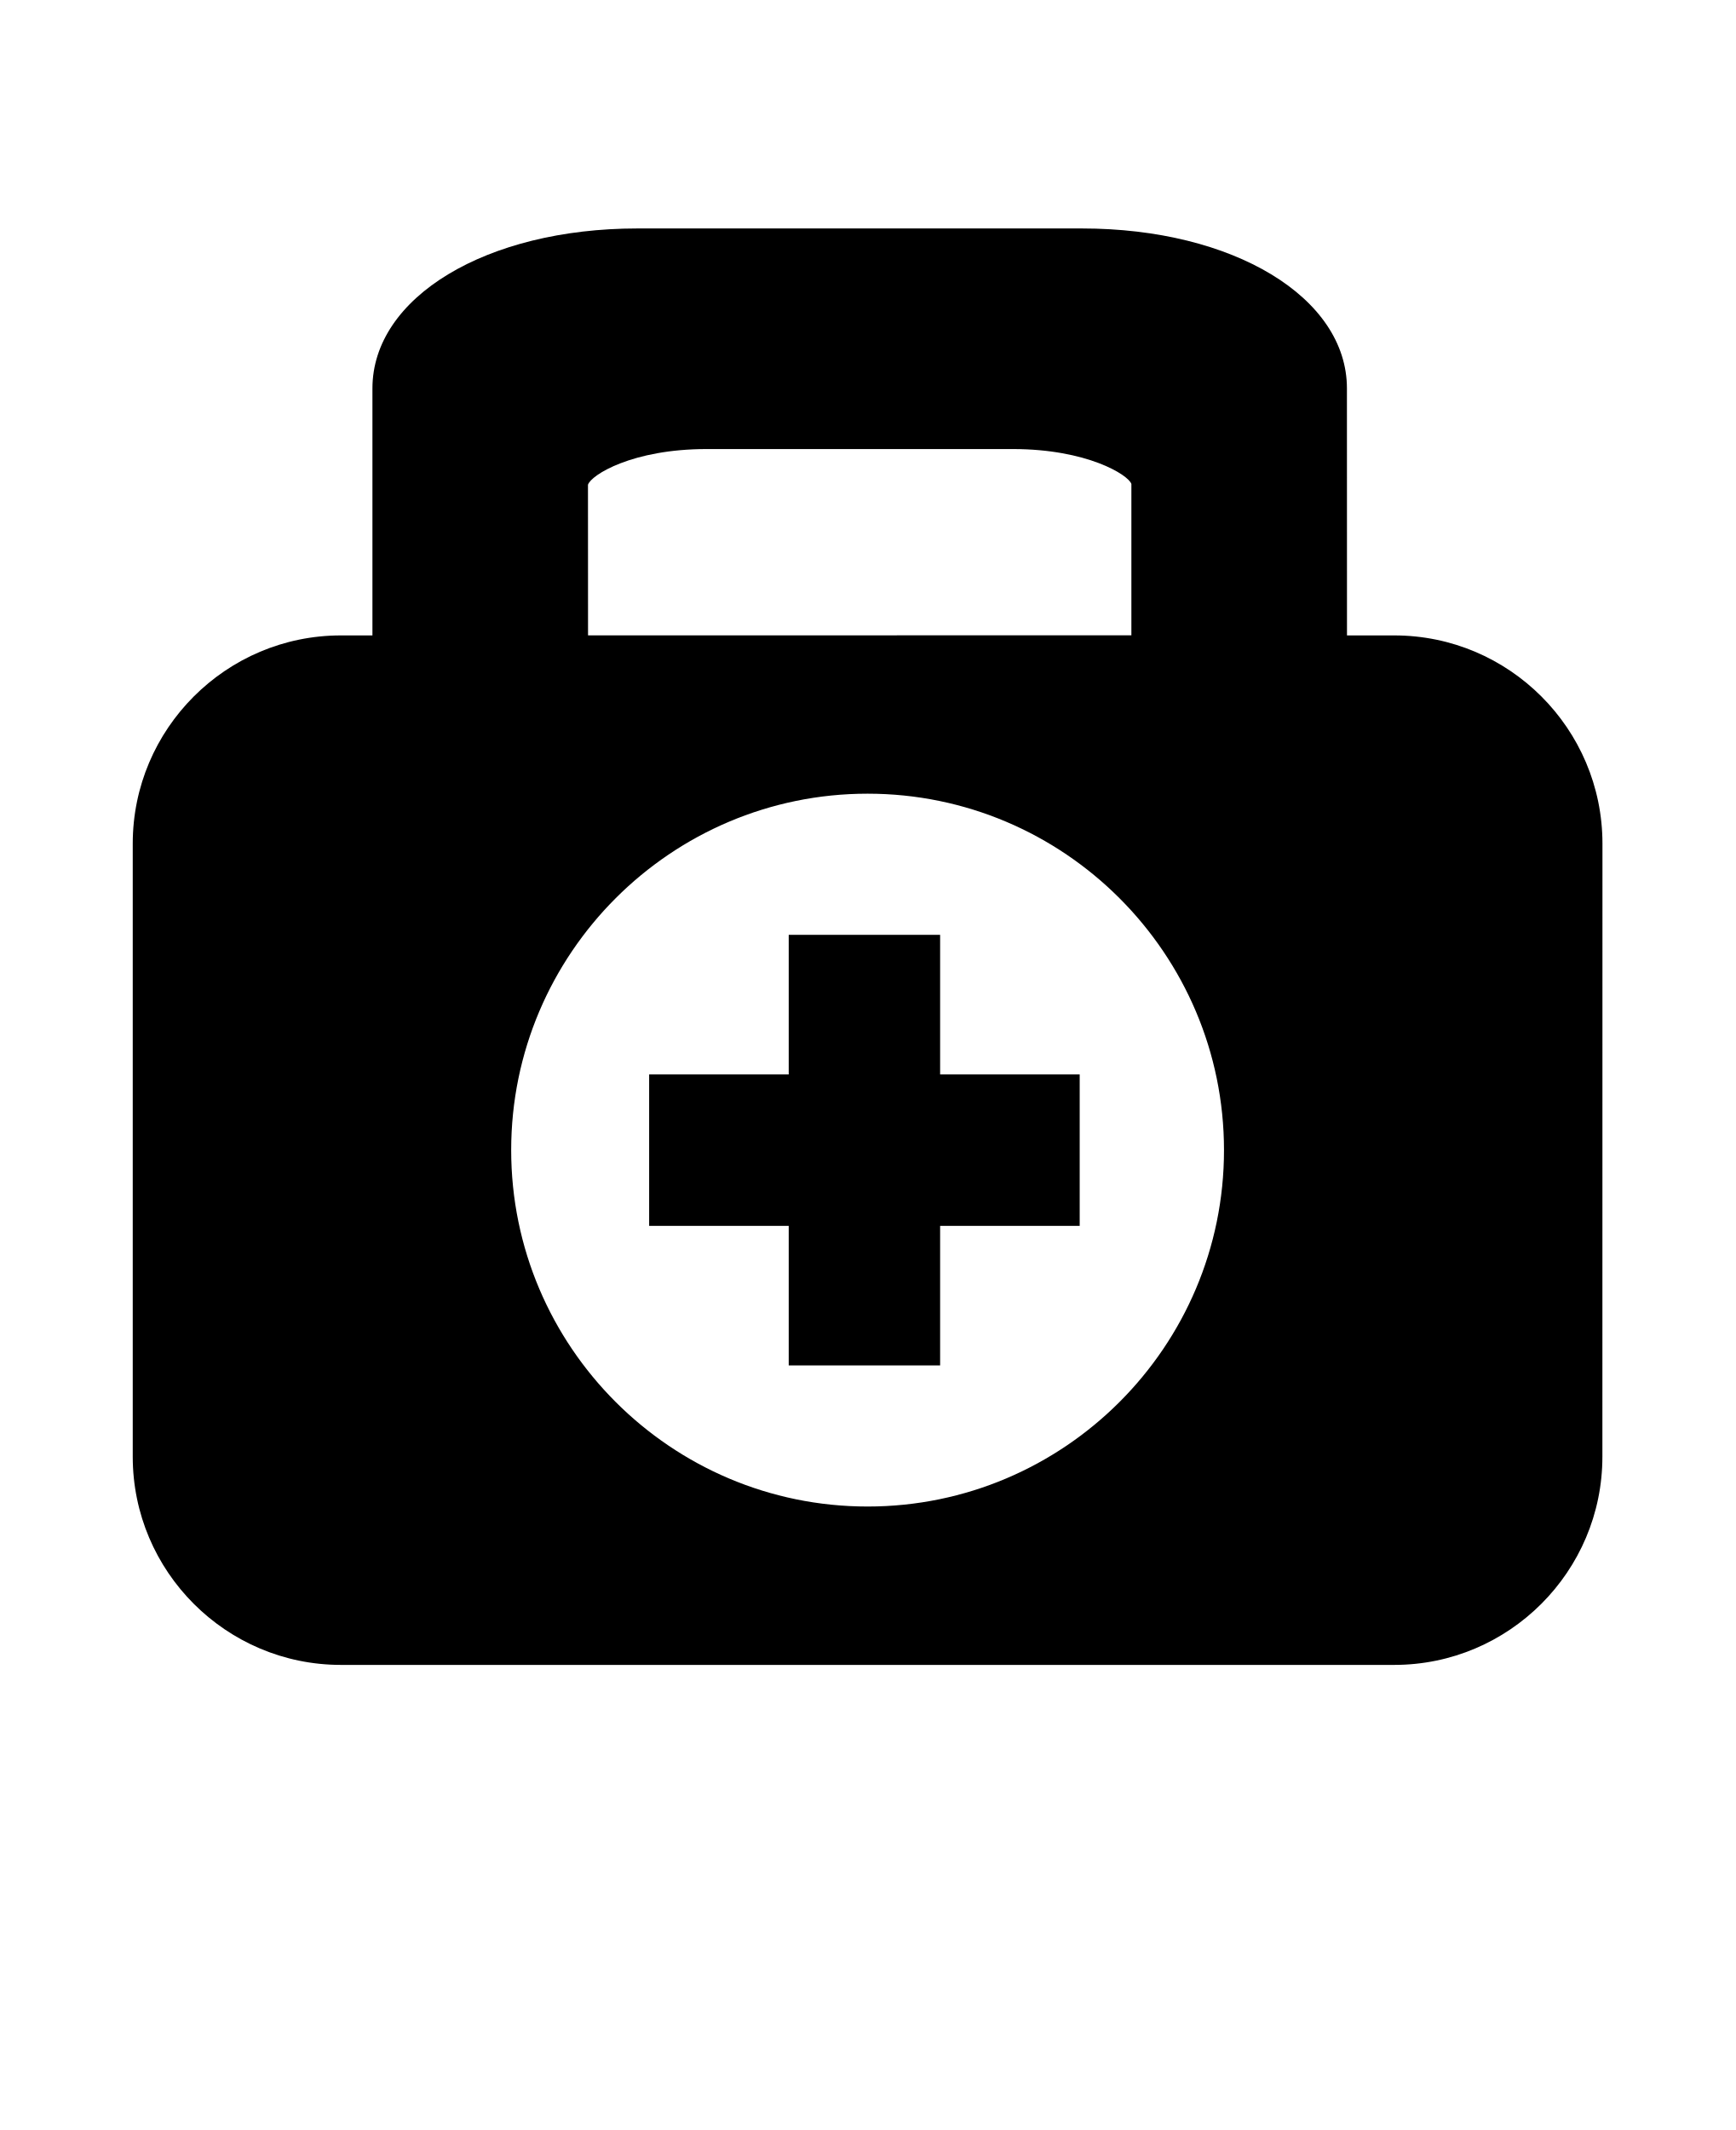
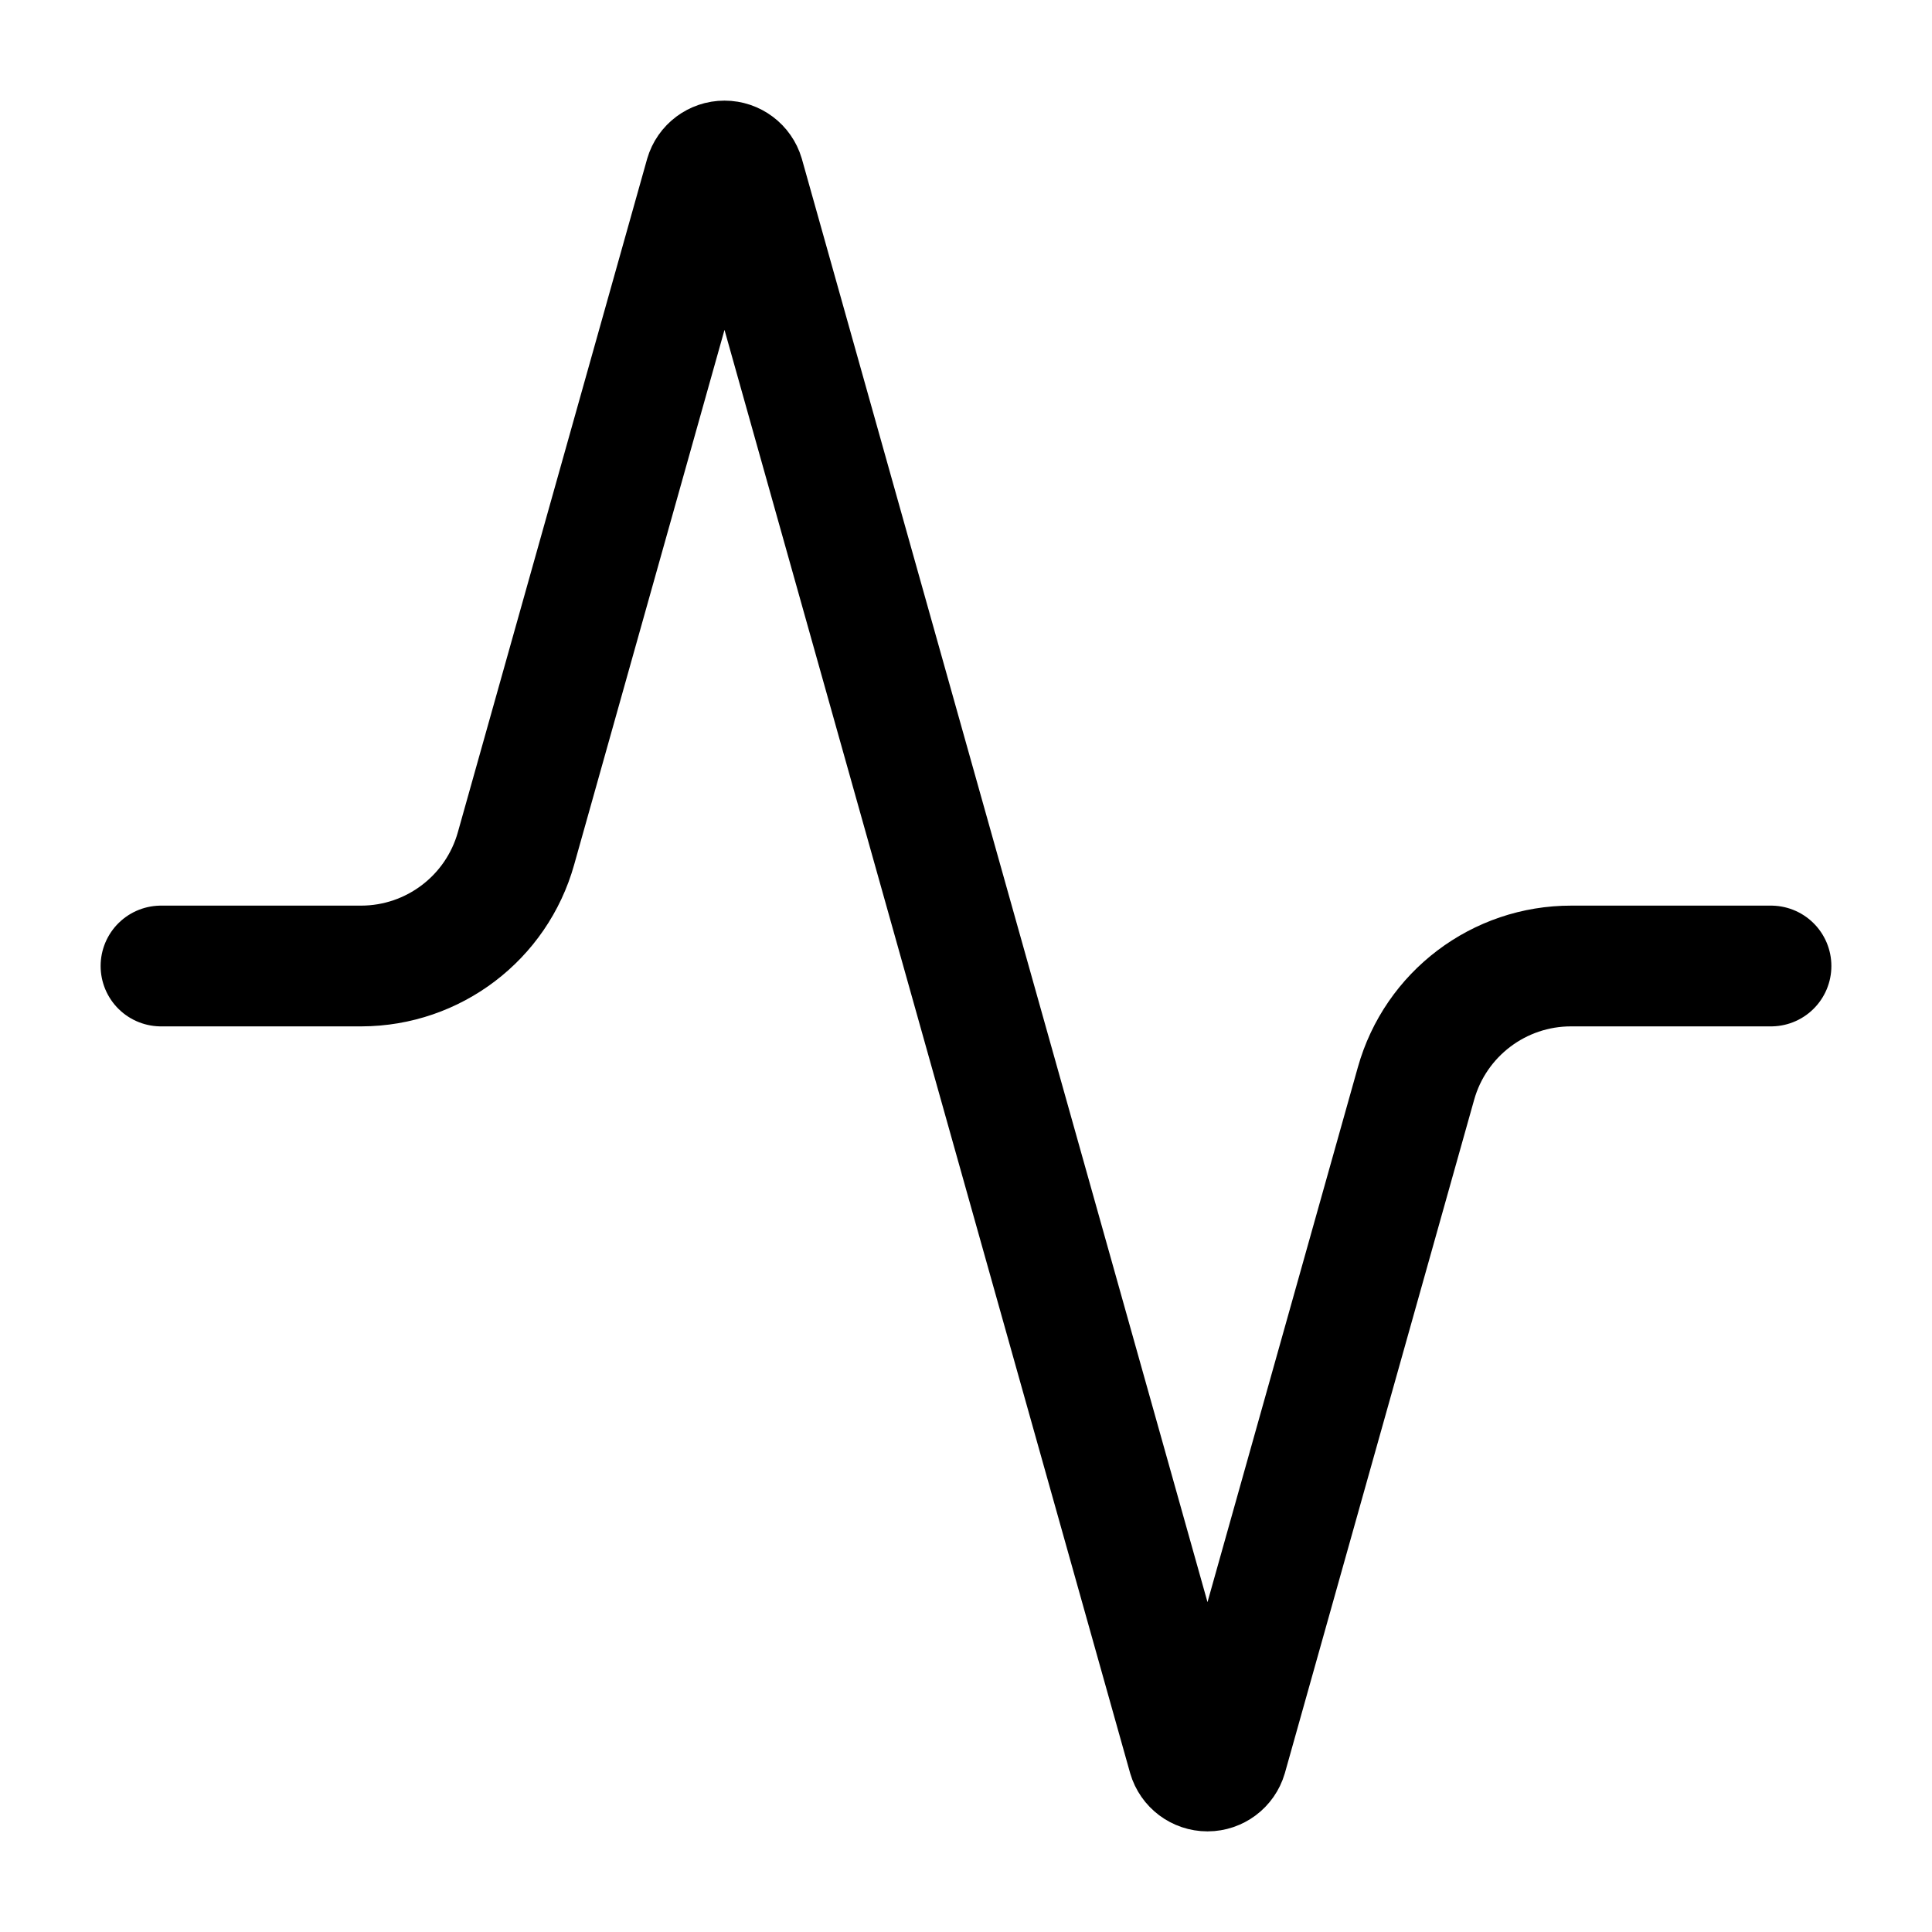
- <svg xmlns="http://www.w3.org/2000/svg" version="1.1" viewBox="-5.0 -10.0 110.0 135.0">
-   <path d="m83.391 30.273h-3l-0.004-15.656c0-5.777-7.219-10.137-16.793-10.137h-28.191c-9.57 0-16.793 4.359-16.793 10.137v15.656h-2c-7.273 0-13.195 5.922-13.195 13.195v38.859c0 7.273 5.922 13.195 13.195 13.195h66.777c7.273 0 13.195-5.922 13.195-13.195l0.004-38.859c0-7.277-5.922-13.195-13.195-13.195zm-43.598-11.812h19.414c4.707 0 7.32 1.637 7.516 2.211v9.594l-34.445 0.004-0.004-9.547c0.199-0.621 2.812-2.262 7.519-2.262zm10.207 67.023c-12.457 0-22.594-10.133-22.594-22.59s10.137-22.59 22.594-22.59 22.594 10.133 22.594 22.594c0 12.453-10.137 22.586-22.594 22.586z" />
-   <path d="m54.598 49.25h-9.598v8.848h-8.848v9.598h8.848v8.844h9.598v-8.844h8.848v-9.598h-8.848z" />
+ <svg xmlns="http://www.w3.org/2000/svg" width="24" height="24" viewBox="0 0 24 24" fill="none" stroke="currentColor" stroke-width="1.5" stroke-linecap="round" stroke-linejoin="round" class="lucide lucide-activity-icon lucide-activity">
+   <path d="M22 12h-2.48a2 2 0 0 0-1.93 1.46l-2.35 8.36a.25.25 0 0 1-.48 0L9.24 2.18a.25.25 0 0 0-.48 0l-2.35 8.36A2 2 0 0 1 4.49 12H2" />
</svg>
